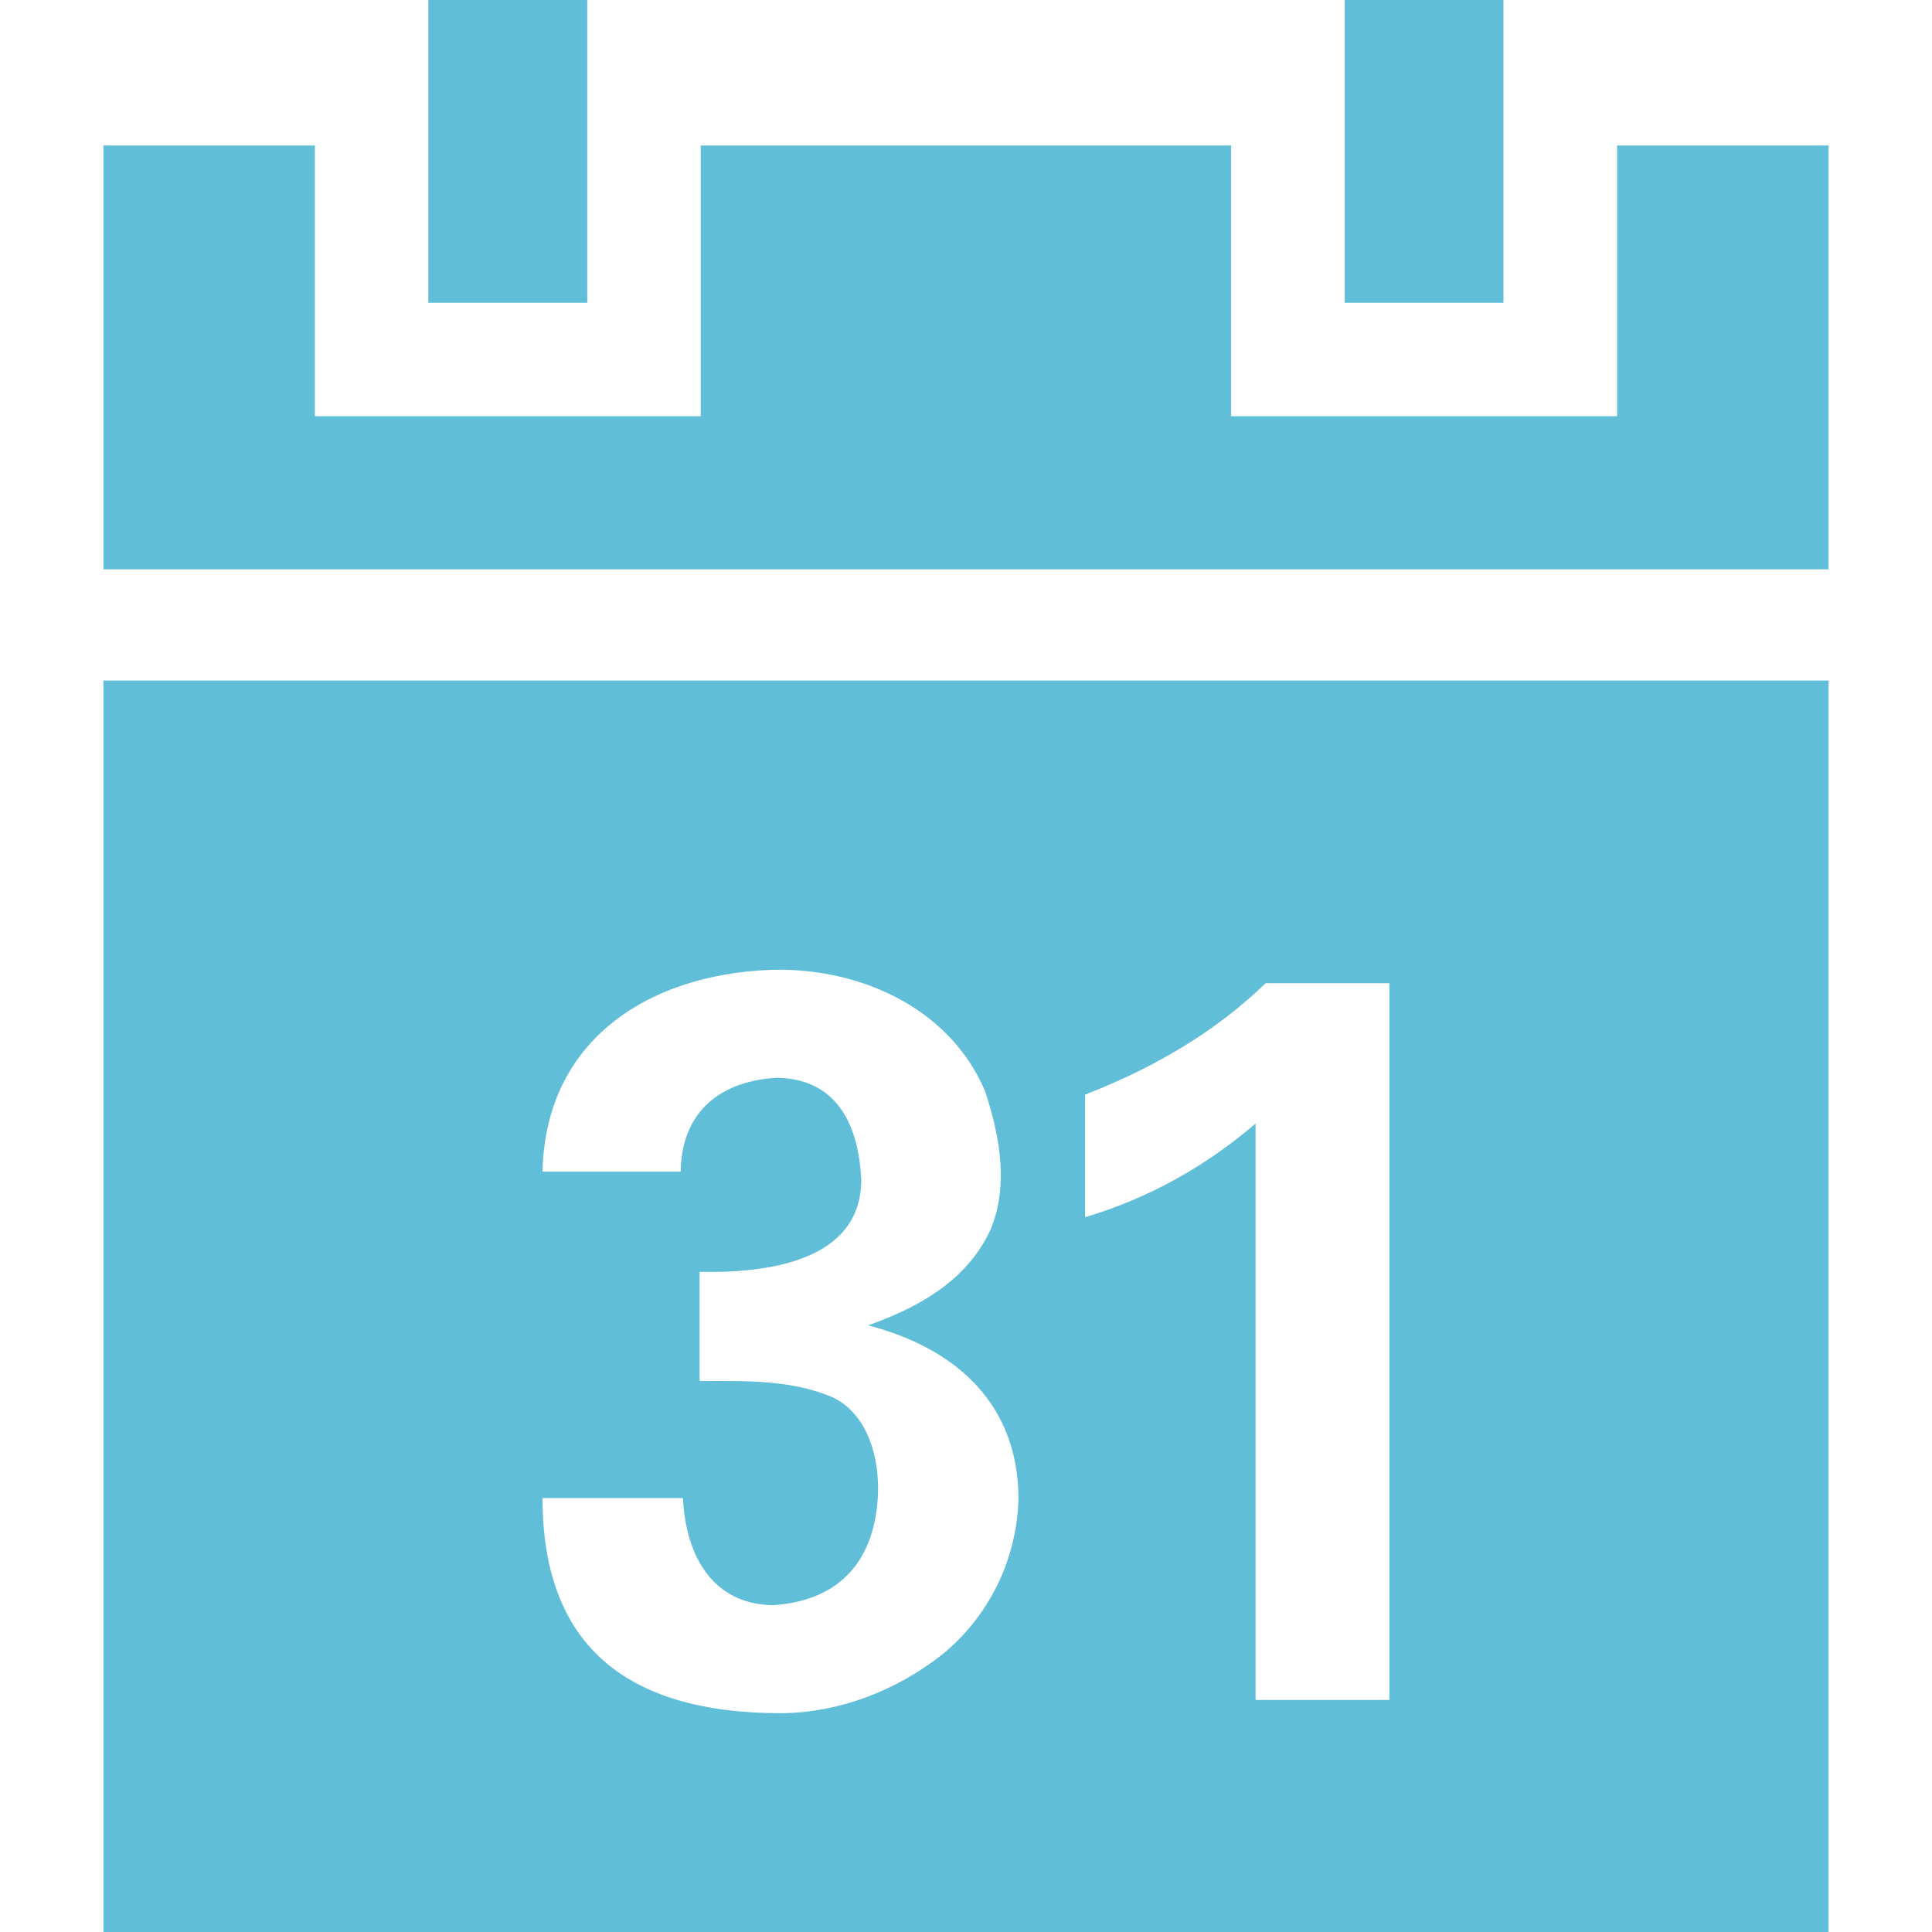
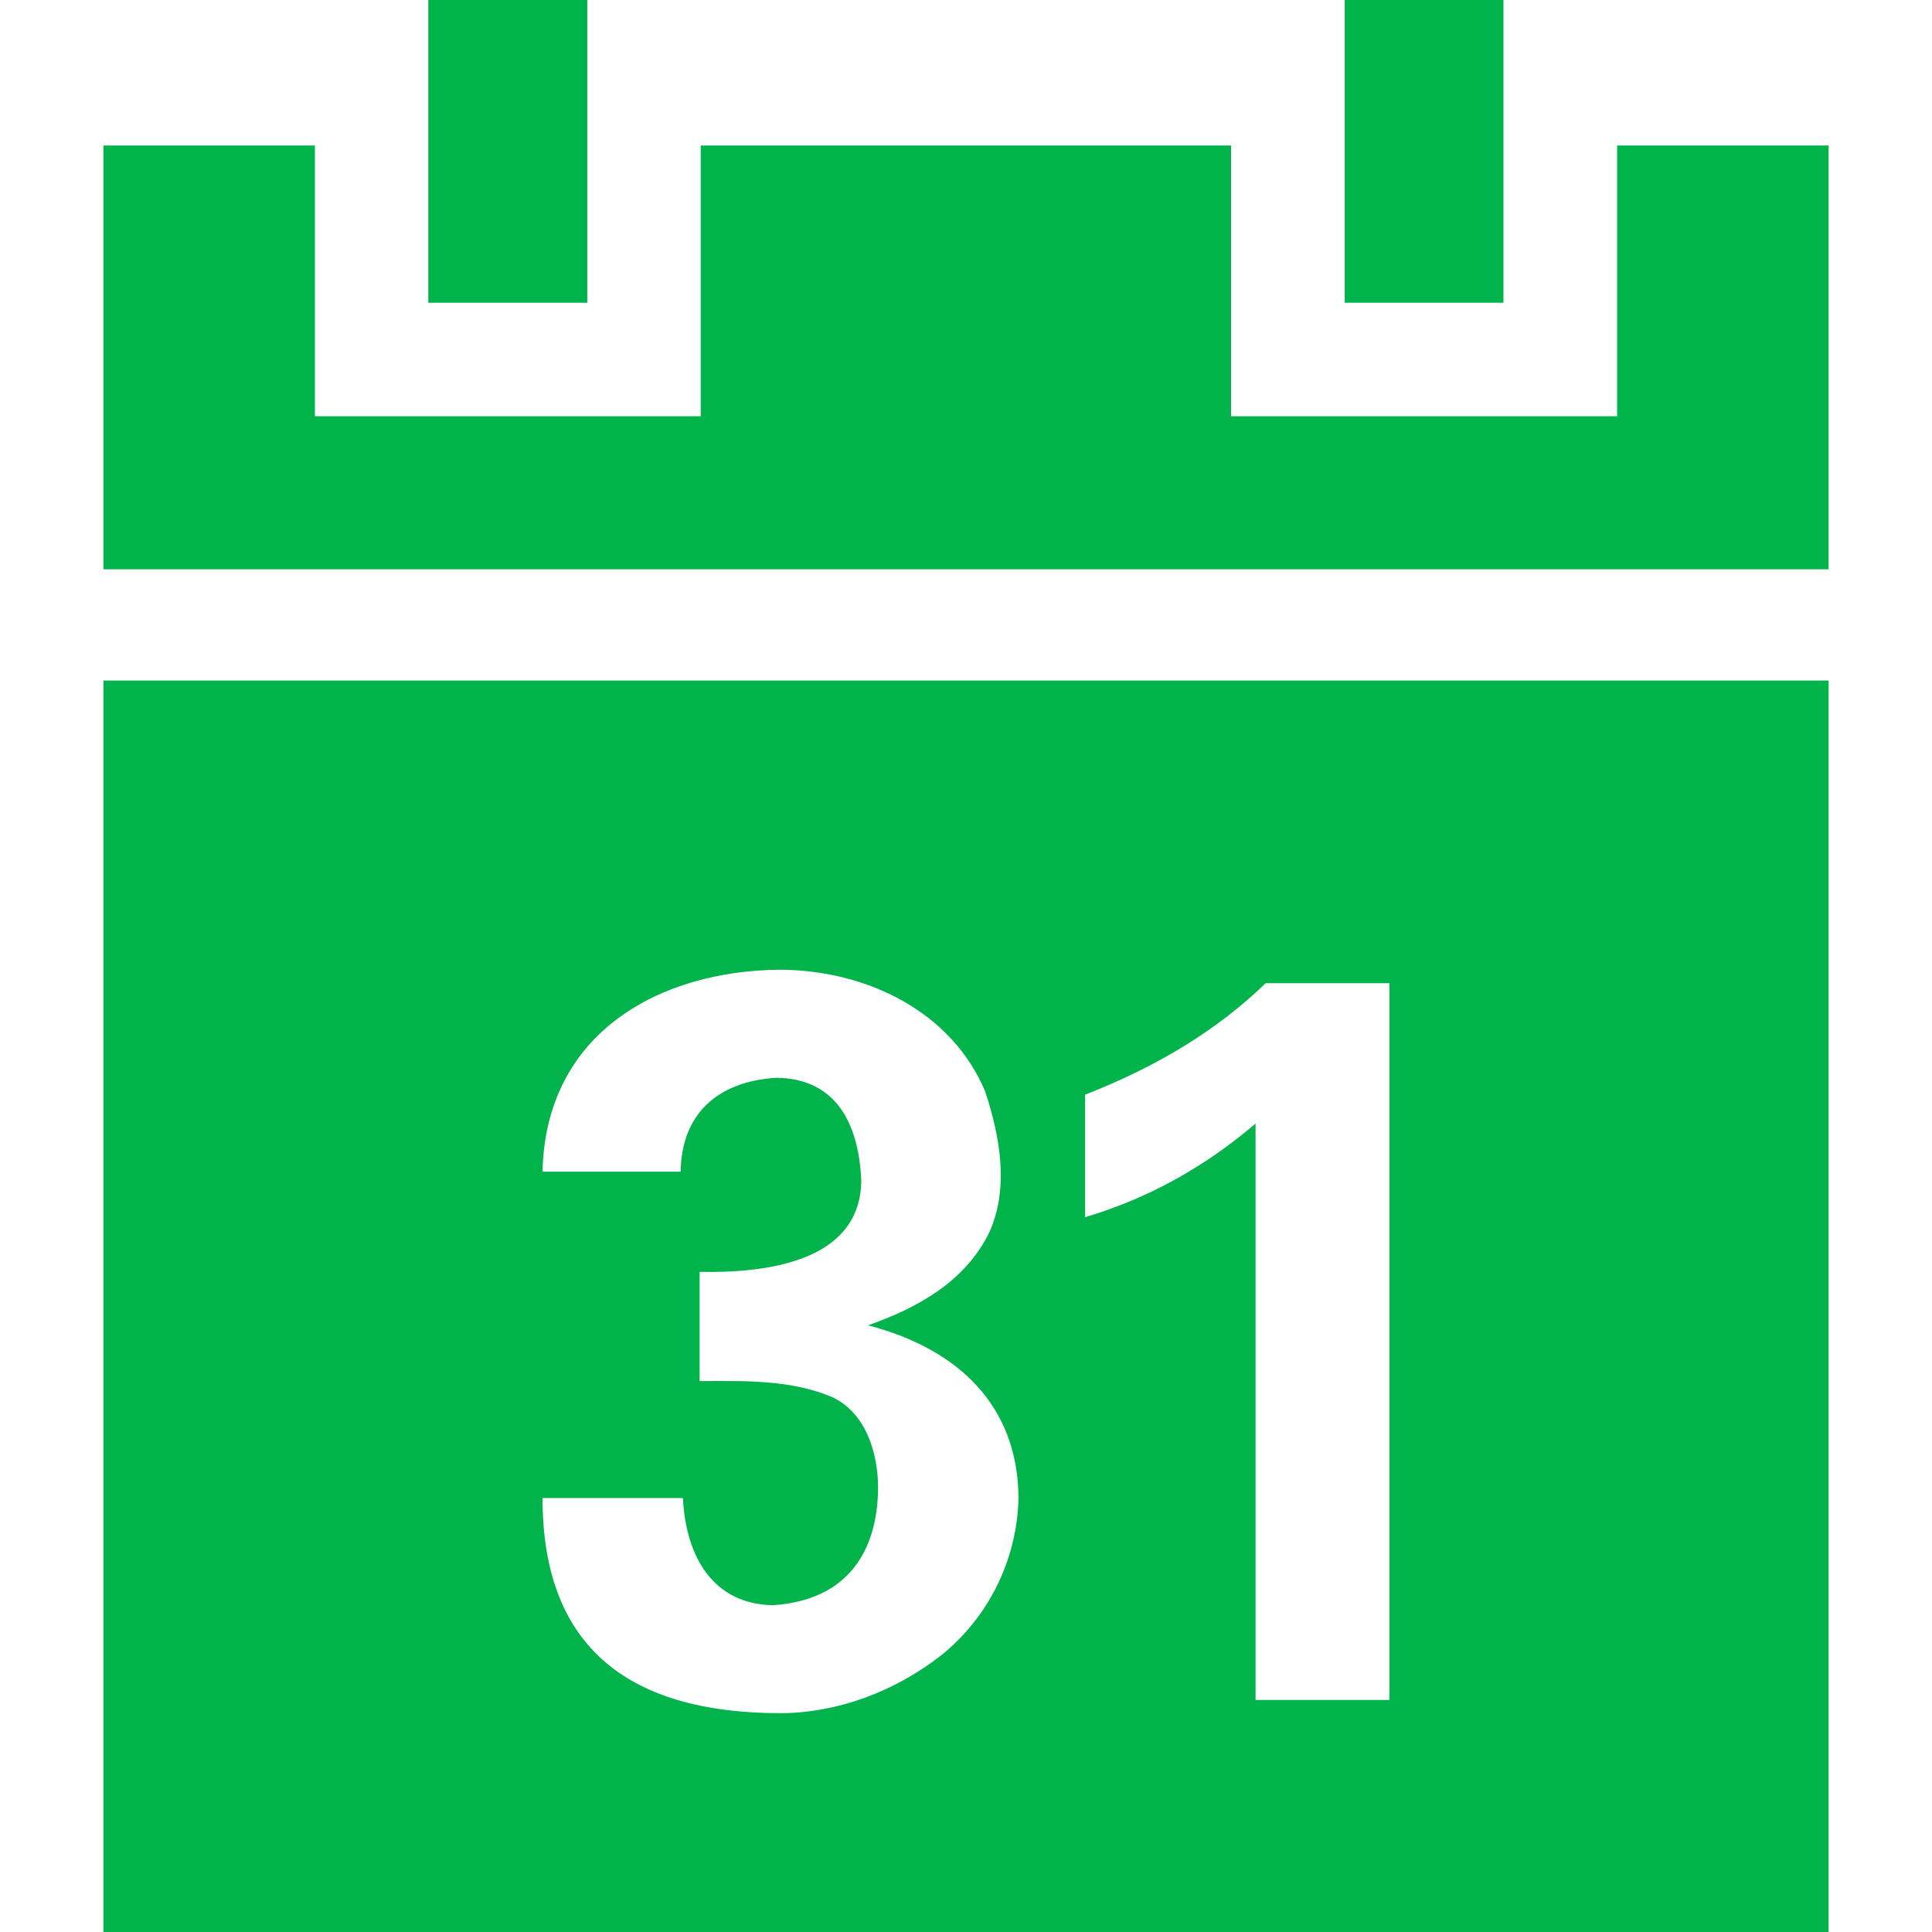
<svg xmlns="http://www.w3.org/2000/svg" width="48" height="48" viewBox="0 0 48 48" fill="none">
-   <path d="M10.641 0V7.521H14.591V0H10.641ZM33.409 0V7.521H37.353V0H33.409ZM2.569 3.615V14.144H45.431V3.615H40.177V10.341H30.585V3.615H17.409V10.341H7.823V3.615H2.569ZM2.569 16.908V48H45.431V16.908L2.569 16.908ZM19.406 24.092C21.588 24.114 23.653 25.162 24.474 27.112C24.86 28.277 25.065 29.52 24.585 30.604C23.983 31.855 22.763 32.507 21.566 32.927C23.812 33.513 25.291 34.925 25.304 37.219C25.268 38.793 24.531 40.187 23.419 41.098C22.237 42.032 20.807 42.554 19.406 42.564C15.455 42.564 13.479 40.783 13.479 37.219H16.967C17.041 38.719 17.75 39.861 19.21 39.881C21.066 39.754 21.801 38.535 21.816 36.974C21.815 36.03 21.471 35.064 20.651 34.7C19.593 34.261 18.412 34.313 17.381 34.312V31.599C19.066 31.634 21.381 31.337 21.398 29.328C21.332 27.85 20.728 26.796 19.293 26.777C17.765 26.87 16.927 27.738 16.911 29.11H13.479C13.553 25.651 16.395 24.108 19.406 24.092ZM31.445 24.427H34.519V42.235H31.194V27.915C29.92 29.004 28.51 29.78 26.959 30.241V27.196C28.768 26.494 30.264 25.572 31.445 24.427Z" fill="#61BED8" />
+   <path d="M10.641 0V7.521H14.591V0H10.641ZM33.409 0V7.521H37.353V0H33.409ZM2.569 3.615V14.144H45.431V3.615H40.177V10.341H30.585V3.615H17.409V10.341H7.823V3.615H2.569ZM2.569 16.908V48H45.431V16.908L2.569 16.908ZM19.406 24.092C21.588 24.114 23.653 25.162 24.474 27.112C24.86 28.277 25.065 29.52 24.585 30.604C23.983 31.855 22.763 32.507 21.566 32.927C23.812 33.513 25.291 34.925 25.304 37.219C25.268 38.793 24.531 40.187 23.419 41.098C22.237 42.032 20.807 42.554 19.406 42.564C15.455 42.564 13.479 40.783 13.479 37.219H16.967C17.041 38.719 17.75 39.861 19.21 39.881C21.066 39.754 21.801 38.535 21.816 36.974C21.815 36.03 21.471 35.064 20.651 34.7C19.593 34.261 18.412 34.313 17.381 34.312V31.599C19.066 31.634 21.381 31.337 21.398 29.328C21.332 27.85 20.728 26.796 19.293 26.777C17.765 26.87 16.927 27.738 16.911 29.11H13.479C13.553 25.651 16.395 24.108 19.406 24.092ZM31.445 24.427H34.519V42.235H31.194V27.915C29.92 29.004 28.51 29.78 26.959 30.241V27.196C28.768 26.494 30.264 25.572 31.445 24.427Z" fill="#00B34A" />
</svg>
